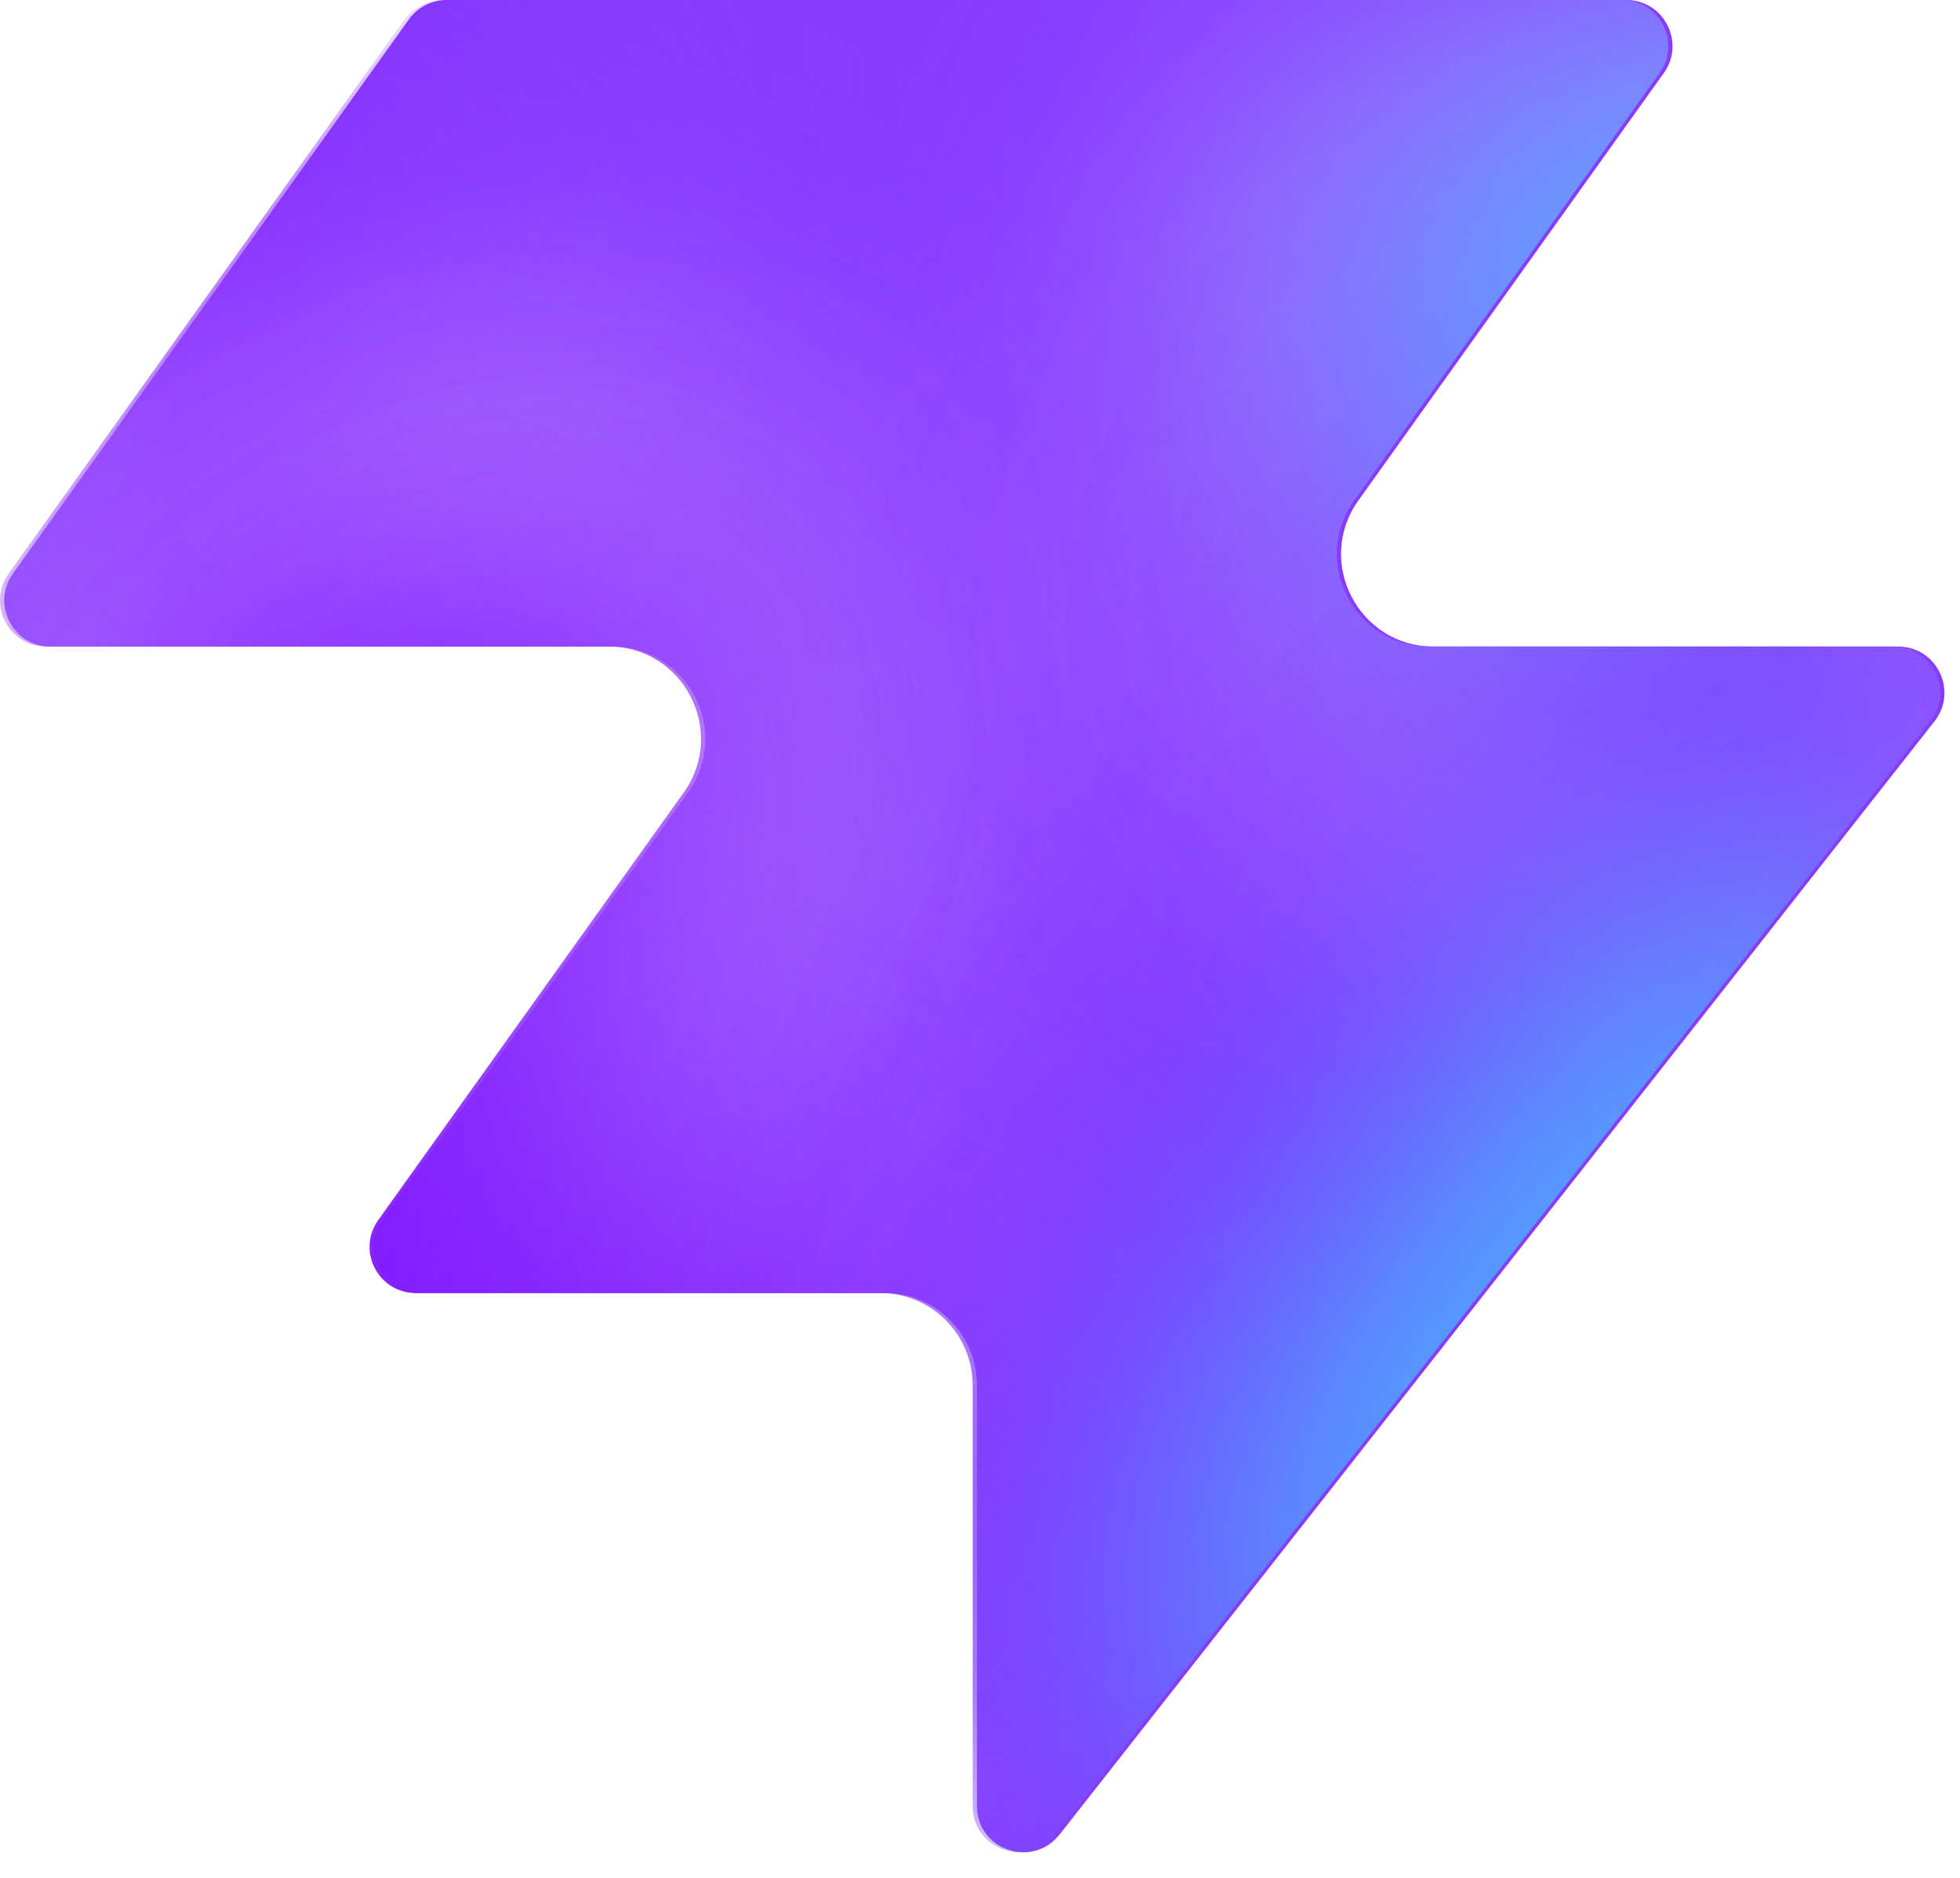
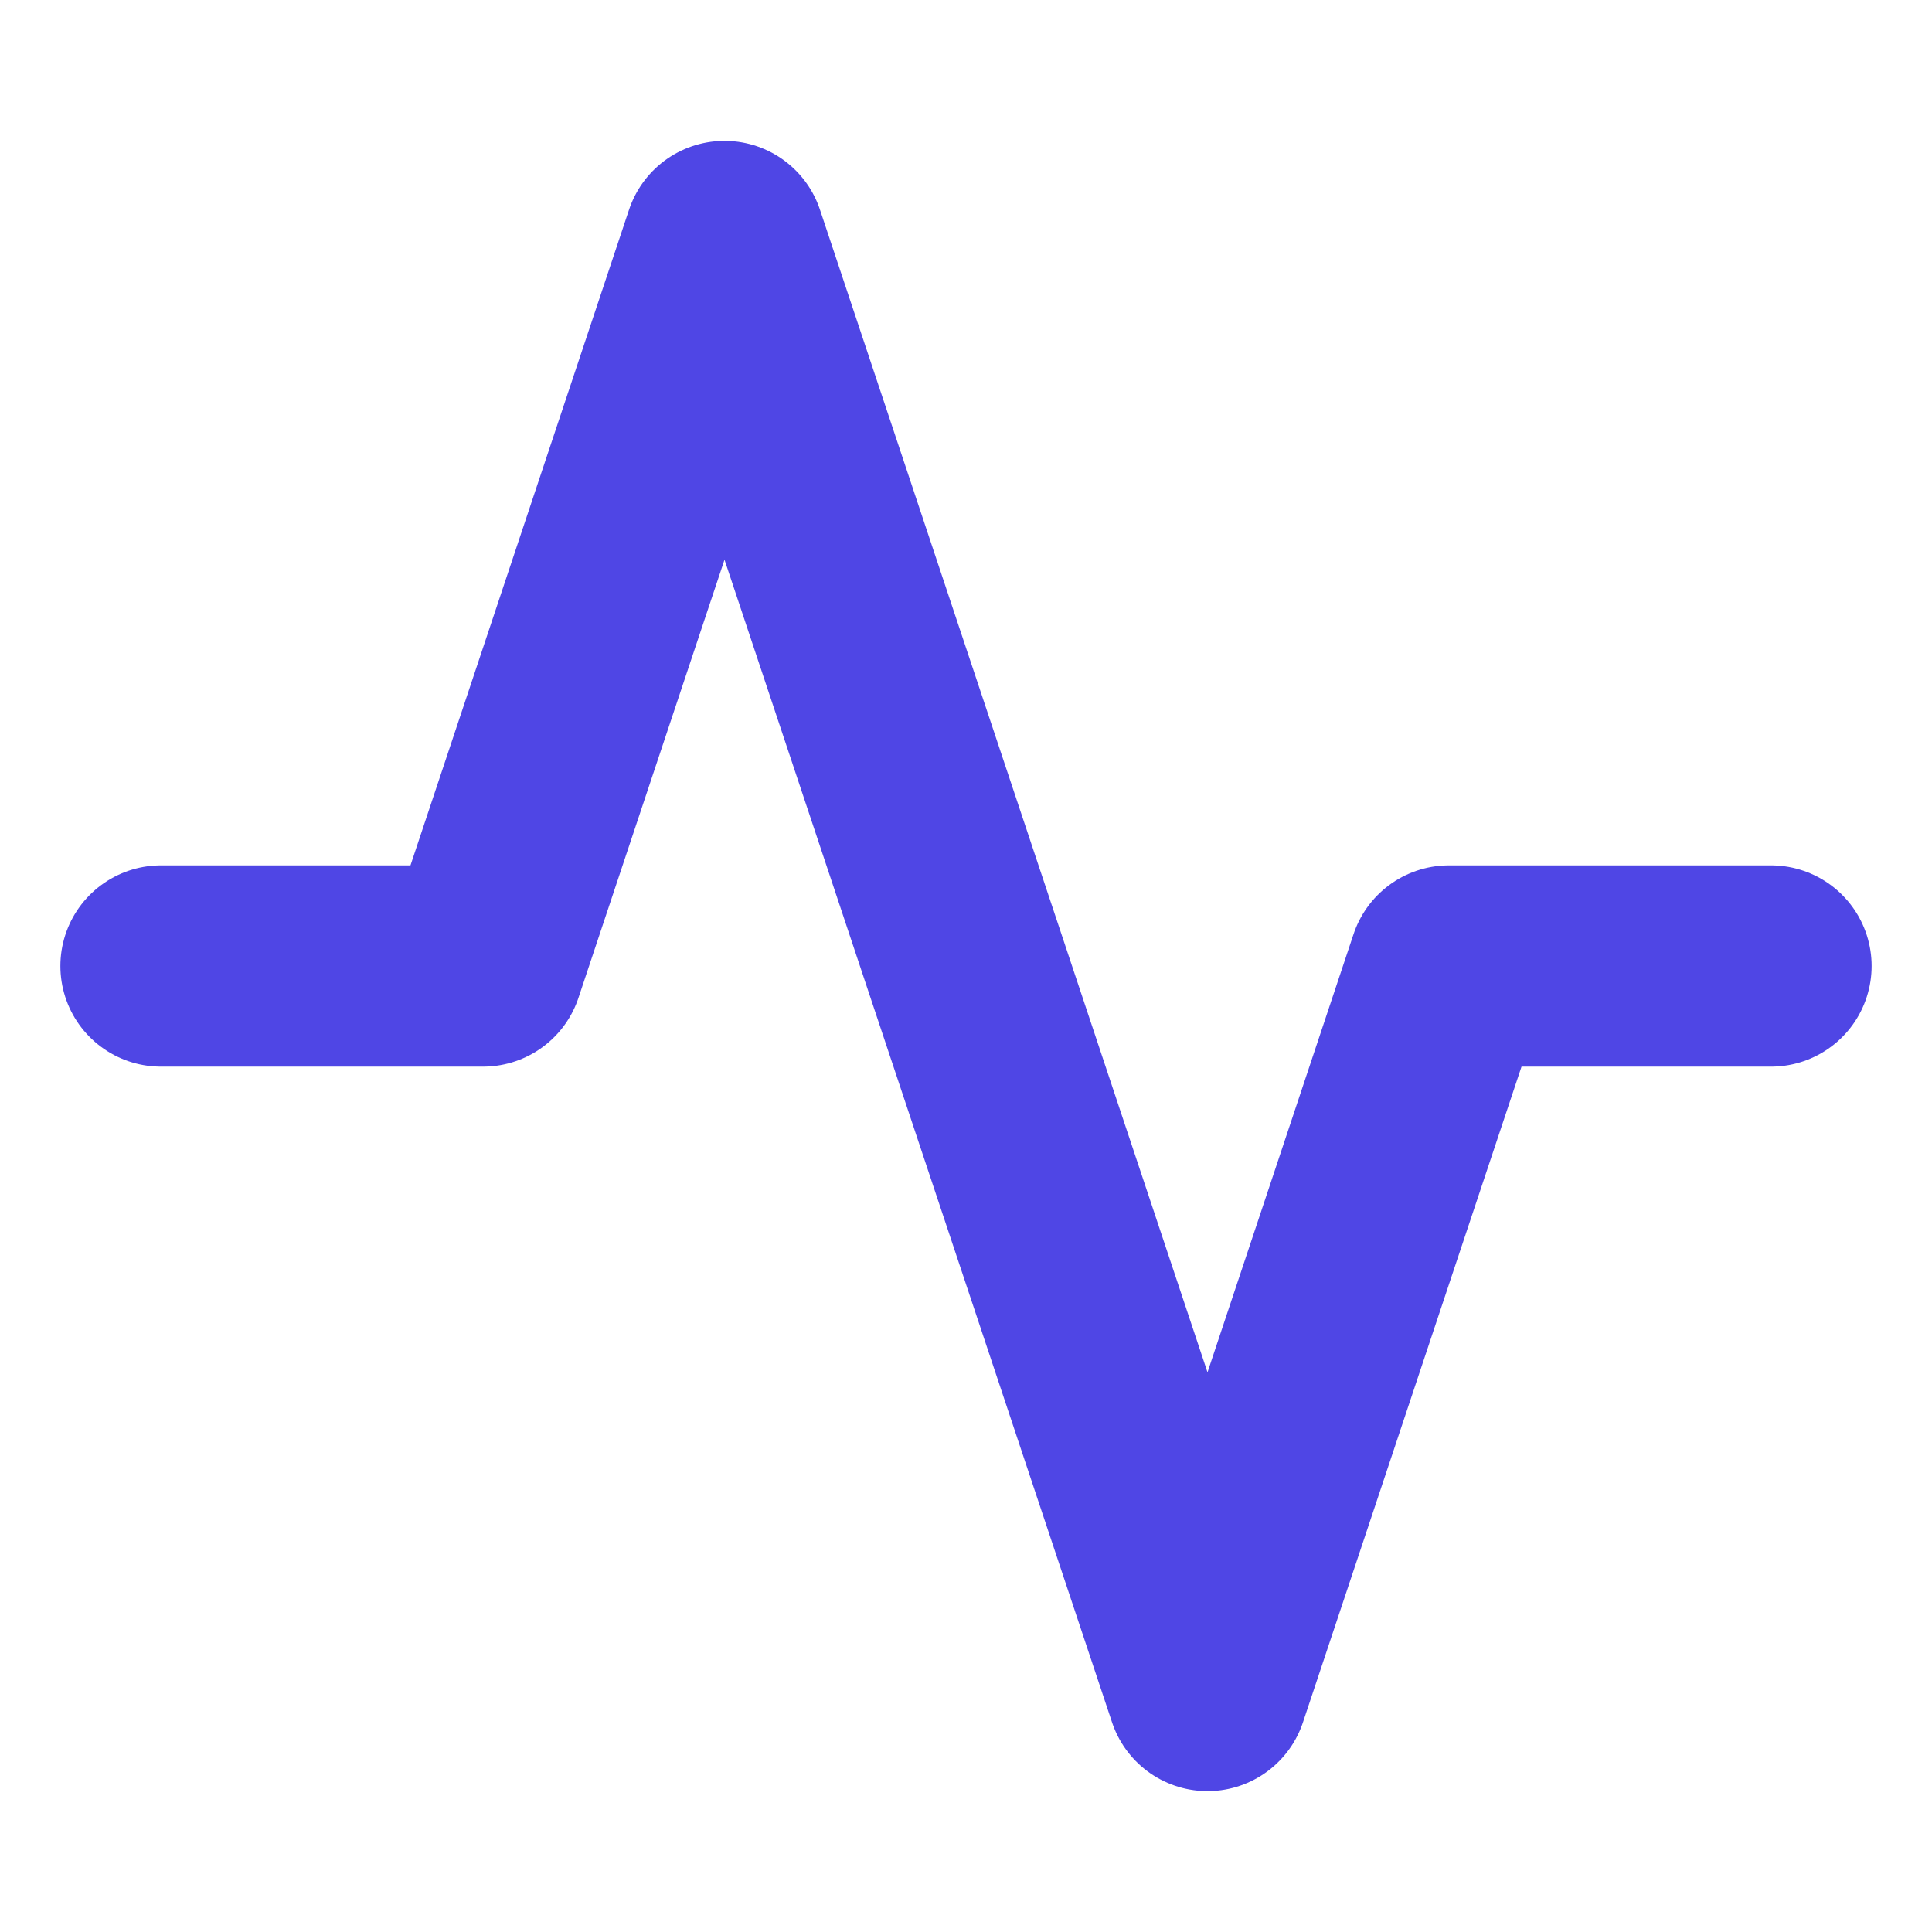
- <svg xmlns="http://www.w3.org/2000/svg" width="48" height="46" fill="none" viewBox="0 0 48 46">
-   <path fill="#863bff" d="M25.946 44.938c-.664.845-2.021.375-2.021-.698V33.937a2.26 2.26 0 0 0-2.262-2.262H10.287c-.92 0-1.456-1.04-.92-1.788l7.48-10.471c1.07-1.497 0-3.578-1.842-3.578H1.237c-.92 0-1.456-1.04-.92-1.788L10.013.474c.214-.297.556-.474.92-.474h28.894c.92 0 1.456 1.04.92 1.788l-7.48 10.471c-1.07 1.498 0 3.579 1.842 3.579h11.377c.943 0 1.473 1.088.89 1.83L25.947 44.94z" style="fill:#863bff;fill:color(display-p3 .525 .23 1);fill-opacity:1" />
-   <mask id="a" width="48" height="46" x="0" y="0" maskUnits="userSpaceOnUse" style="mask-type:alpha">
-     <path fill="#000" d="M25.842 44.938c-.664.844-2.021.375-2.021-.698V33.937a2.26 2.26 0 0 0-2.262-2.262H10.183c-.92 0-1.456-1.04-.92-1.788l7.48-10.471c1.07-1.498 0-3.579-1.842-3.579H1.133c-.92 0-1.456-1.04-.92-1.787L9.91.473c.214-.297.556-.474.92-.474h28.894c.92 0 1.456 1.04.92 1.788l-7.48 10.471c-1.07 1.498 0 3.578 1.842 3.578h11.377c.943 0 1.473 1.088.89 1.832L25.843 44.94z" style="fill:#000;fill-opacity:1" />
-   </mask>
-   <g mask="url(#a)">
-     <g filter="url(#b)">
-       <ellipse cx="5.508" cy="14.704" fill="#ede6ff" rx="5.508" ry="14.704" style="fill:#ede6ff;fill:color(display-p3 .927 .903 1);fill-opacity:1" transform="matrix(.00324 1 1 -.00324 -4.47 31.516)" />
-     </g>
-     <g filter="url(#c)">
-       <ellipse cx="10.399" cy="29.851" fill="#ede6ff" rx="10.399" ry="29.851" style="fill:#ede6ff;fill:color(display-p3 .927 .903 1);fill-opacity:1" transform="matrix(.00324 1 1 -.00324 -39.328 7.883)" />
-     </g>
-     <g filter="url(#d)">
-       <ellipse cx="5.508" cy="30.487" fill="#7e14ff" rx="5.508" ry="30.487" style="fill:#7e14ff;fill:color(display-p3 .492 .077 1);fill-opacity:1" transform="rotate(89.814 -25.913 -14.639)scale(1 -1)" />
-     </g>
-     <g filter="url(#e)">
-       <ellipse cx="5.508" cy="30.599" fill="#7e14ff" rx="5.508" ry="30.599" style="fill:#7e14ff;fill:color(display-p3 .492 .077 1);fill-opacity:1" transform="rotate(89.814 -32.644 -3.334)scale(1 -1)" />
-     </g>
-     <g filter="url(#f)">
-       <ellipse cx="5.508" cy="30.599" fill="#7e14ff" rx="5.508" ry="30.599" style="fill:#7e14ff;fill:color(display-p3 .492 .077 1);fill-opacity:1" transform="matrix(.00324 1 1 -.00324 -34.34 30.47)" />
-     </g>
-     <g filter="url(#g)">
-       <ellipse cx="14.072" cy="22.078" fill="#ede6ff" rx="14.072" ry="22.078" style="fill:#ede6ff;fill:color(display-p3 .927 .903 1);fill-opacity:1" transform="rotate(93.35 24.506 48.493)scale(-1 1)" />
-     </g>
-     <g filter="url(#h)">
-       <ellipse cx="3.47" cy="21.501" fill="#7e14ff" rx="3.47" ry="21.501" style="fill:#7e14ff;fill:color(display-p3 .492 .077 1);fill-opacity:1" transform="rotate(89.009 28.708 47.59)scale(-1 1)" />
-     </g>
-     <g filter="url(#i)">
-       <ellipse cx="3.47" cy="21.501" fill="#7e14ff" rx="3.47" ry="21.501" style="fill:#7e14ff;fill:color(display-p3 .492 .077 1);fill-opacity:1" transform="rotate(89.009 28.708 47.59)scale(-1 1)" />
-     </g>
-     <g filter="url(#j)">
-       <ellipse cx=".387" cy="8.972" fill="#7e14ff" rx="4.407" ry="29.108" style="fill:#7e14ff;fill:color(display-p3 .492 .077 1);fill-opacity:1" transform="rotate(39.51 .387 8.972)" />
-     </g>
-     <g filter="url(#k)">
-       <ellipse cx="47.523" cy="-6.092" fill="#7e14ff" rx="4.407" ry="29.108" style="fill:#7e14ff;fill:color(display-p3 .492 .077 1);fill-opacity:1" transform="rotate(37.892 47.523 -6.092)" />
-     </g>
-     <g filter="url(#l)">
-       <ellipse cx="41.412" cy="6.333" fill="#47bfff" rx="5.971" ry="9.665" style="fill:#47bfff;fill:color(display-p3 .28 .748 1);fill-opacity:1" transform="rotate(37.892 41.412 6.333)" />
-     </g>
-     <g filter="url(#m)">
-       <ellipse cx="-1.879" cy="38.332" fill="#7e14ff" rx="4.407" ry="29.108" style="fill:#7e14ff;fill:color(display-p3 .492 .077 1);fill-opacity:1" transform="rotate(37.892 -1.88 38.332)" />
-     </g>
-     <g filter="url(#n)">
-       <ellipse cx="-1.879" cy="38.332" fill="#7e14ff" rx="4.407" ry="29.108" style="fill:#7e14ff;fill:color(display-p3 .492 .077 1);fill-opacity:1" transform="rotate(37.892 -1.88 38.332)" />
-     </g>
-     <g filter="url(#o)">
-       <ellipse cx="35.651" cy="29.907" fill="#7e14ff" rx="4.407" ry="29.108" style="fill:#7e14ff;fill:color(display-p3 .492 .077 1);fill-opacity:1" transform="rotate(37.892 35.651 29.907)" />
-     </g>
-     <g filter="url(#p)">
-       <ellipse cx="38.418" cy="32.4" fill="#47bfff" rx="5.971" ry="15.297" style="fill:#47bfff;fill:color(display-p3 .28 .748 1);fill-opacity:1" transform="rotate(37.892 38.418 32.4)" />
-     </g>
-   </g>
-   <defs>
-     <filter id="b" width="60.045" height="41.654" x="-19.77" y="16.149" color-interpolation-filters="sRGB" filterUnits="userSpaceOnUse">
-       <feFlood flood-opacity="0" result="BackgroundImageFix" />
-       <feBlend in="SourceGraphic" in2="BackgroundImageFix" result="shape" />
-       <feGaussianBlur result="effect1_foregroundBlur_2002_17158" stdDeviation="7.659" />
-     </filter>
-     <filter id="c" width="90.34" height="51.437" x="-54.613" y="-7.533" color-interpolation-filters="sRGB" filterUnits="userSpaceOnUse">
-       <feFlood flood-opacity="0" result="BackgroundImageFix" />
-       <feBlend in="SourceGraphic" in2="BackgroundImageFix" result="shape" />
-       <feGaussianBlur result="effect1_foregroundBlur_2002_17158" stdDeviation="7.659" />
-     </filter>
-     <filter id="d" width="79.355" height="29.4" x="-49.64" y="2.03" color-interpolation-filters="sRGB" filterUnits="userSpaceOnUse">
-       <feFlood flood-opacity="0" result="BackgroundImageFix" />
-       <feBlend in="SourceGraphic" in2="BackgroundImageFix" result="shape" />
-       <feGaussianBlur result="effect1_foregroundBlur_2002_17158" stdDeviation="4.596" />
-     </filter>
-     <filter id="e" width="79.579" height="29.4" x="-45.045" y="20.029" color-interpolation-filters="sRGB" filterUnits="userSpaceOnUse">
-       <feFlood flood-opacity="0" result="BackgroundImageFix" />
-       <feBlend in="SourceGraphic" in2="BackgroundImageFix" result="shape" />
-       <feGaussianBlur result="effect1_foregroundBlur_2002_17158" stdDeviation="4.596" />
-     </filter>
-     <filter id="f" width="79.579" height="29.4" x="-43.513" y="21.178" color-interpolation-filters="sRGB" filterUnits="userSpaceOnUse">
-       <feFlood flood-opacity="0" result="BackgroundImageFix" />
-       <feBlend in="SourceGraphic" in2="BackgroundImageFix" result="shape" />
-       <feGaussianBlur result="effect1_foregroundBlur_2002_17158" stdDeviation="4.596" />
-     </filter>
-     <filter id="g" width="74.749" height="58.852" x="15.756" y="-17.901" color-interpolation-filters="sRGB" filterUnits="userSpaceOnUse">
-       <feFlood flood-opacity="0" result="BackgroundImageFix" />
-       <feBlend in="SourceGraphic" in2="BackgroundImageFix" result="shape" />
-       <feGaussianBlur result="effect1_foregroundBlur_2002_17158" stdDeviation="7.659" />
-     </filter>
-     <filter id="h" width="61.377" height="25.362" x="23.548" y="2.284" color-interpolation-filters="sRGB" filterUnits="userSpaceOnUse">
-       <feFlood flood-opacity="0" result="BackgroundImageFix" />
-       <feBlend in="SourceGraphic" in2="BackgroundImageFix" result="shape" />
-       <feGaussianBlur result="effect1_foregroundBlur_2002_17158" stdDeviation="4.596" />
-     </filter>
-     <filter id="i" width="61.377" height="25.362" x="23.548" y="2.284" color-interpolation-filters="sRGB" filterUnits="userSpaceOnUse">
-       <feFlood flood-opacity="0" result="BackgroundImageFix" />
-       <feBlend in="SourceGraphic" in2="BackgroundImageFix" result="shape" />
-       <feGaussianBlur result="effect1_foregroundBlur_2002_17158" stdDeviation="4.596" />
-     </filter>
-     <filter id="j" width="56.045" height="63.649" x="-27.636" y="-22.853" color-interpolation-filters="sRGB" filterUnits="userSpaceOnUse">
-       <feFlood flood-opacity="0" result="BackgroundImageFix" />
-       <feBlend in="SourceGraphic" in2="BackgroundImageFix" result="shape" />
-       <feGaussianBlur result="effect1_foregroundBlur_2002_17158" stdDeviation="4.596" />
-     </filter>
-     <filter id="k" width="54.814" height="64.646" x="20.116" y="-38.415" color-interpolation-filters="sRGB" filterUnits="userSpaceOnUse">
-       <feFlood flood-opacity="0" result="BackgroundImageFix" />
-       <feBlend in="SourceGraphic" in2="BackgroundImageFix" result="shape" />
-       <feGaussianBlur result="effect1_foregroundBlur_2002_17158" stdDeviation="4.596" />
-     </filter>
-     <filter id="l" width="33.541" height="35.313" x="24.641" y="-11.323" color-interpolation-filters="sRGB" filterUnits="userSpaceOnUse">
-       <feFlood flood-opacity="0" result="BackgroundImageFix" />
-       <feBlend in="SourceGraphic" in2="BackgroundImageFix" result="shape" />
-       <feGaussianBlur result="effect1_foregroundBlur_2002_17158" stdDeviation="4.596" />
-     </filter>
-     <filter id="m" width="54.814" height="64.646" x="-29.286" y="6.009" color-interpolation-filters="sRGB" filterUnits="userSpaceOnUse">
-       <feFlood flood-opacity="0" result="BackgroundImageFix" />
-       <feBlend in="SourceGraphic" in2="BackgroundImageFix" result="shape" />
-       <feGaussianBlur result="effect1_foregroundBlur_2002_17158" stdDeviation="4.596" />
-     </filter>
-     <filter id="n" width="54.814" height="64.646" x="-29.286" y="6.009" color-interpolation-filters="sRGB" filterUnits="userSpaceOnUse">
-       <feFlood flood-opacity="0" result="BackgroundImageFix" />
-       <feBlend in="SourceGraphic" in2="BackgroundImageFix" result="shape" />
-       <feGaussianBlur result="effect1_foregroundBlur_2002_17158" stdDeviation="4.596" />
-     </filter>
-     <filter id="o" width="54.814" height="64.646" x="8.244" y="-2.416" color-interpolation-filters="sRGB" filterUnits="userSpaceOnUse">
-       <feFlood flood-opacity="0" result="BackgroundImageFix" />
-       <feBlend in="SourceGraphic" in2="BackgroundImageFix" result="shape" />
-       <feGaussianBlur result="effect1_foregroundBlur_2002_17158" stdDeviation="4.596" />
-     </filter>
-     <filter id="p" width="39.409" height="43.623" x="18.713" y="10.588" color-interpolation-filters="sRGB" filterUnits="userSpaceOnUse">
-       <feFlood flood-opacity="0" result="BackgroundImageFix" />
-       <feBlend in="SourceGraphic" in2="BackgroundImageFix" result="shape" />
-       <feGaussianBlur result="effect1_foregroundBlur_2002_17158" stdDeviation="4.596" />
-     </filter>
-   </defs>
+ <svg xmlns="http://www.w3.org/2000/svg" viewBox="0 0 24 24" fill="none" stroke="#4F46E5" stroke-width="2.5" stroke-linecap="round" stroke-linejoin="round">
+   <polyline points="22 12 18 12 15 21 9 3 6 12 2 12" />
</svg>
